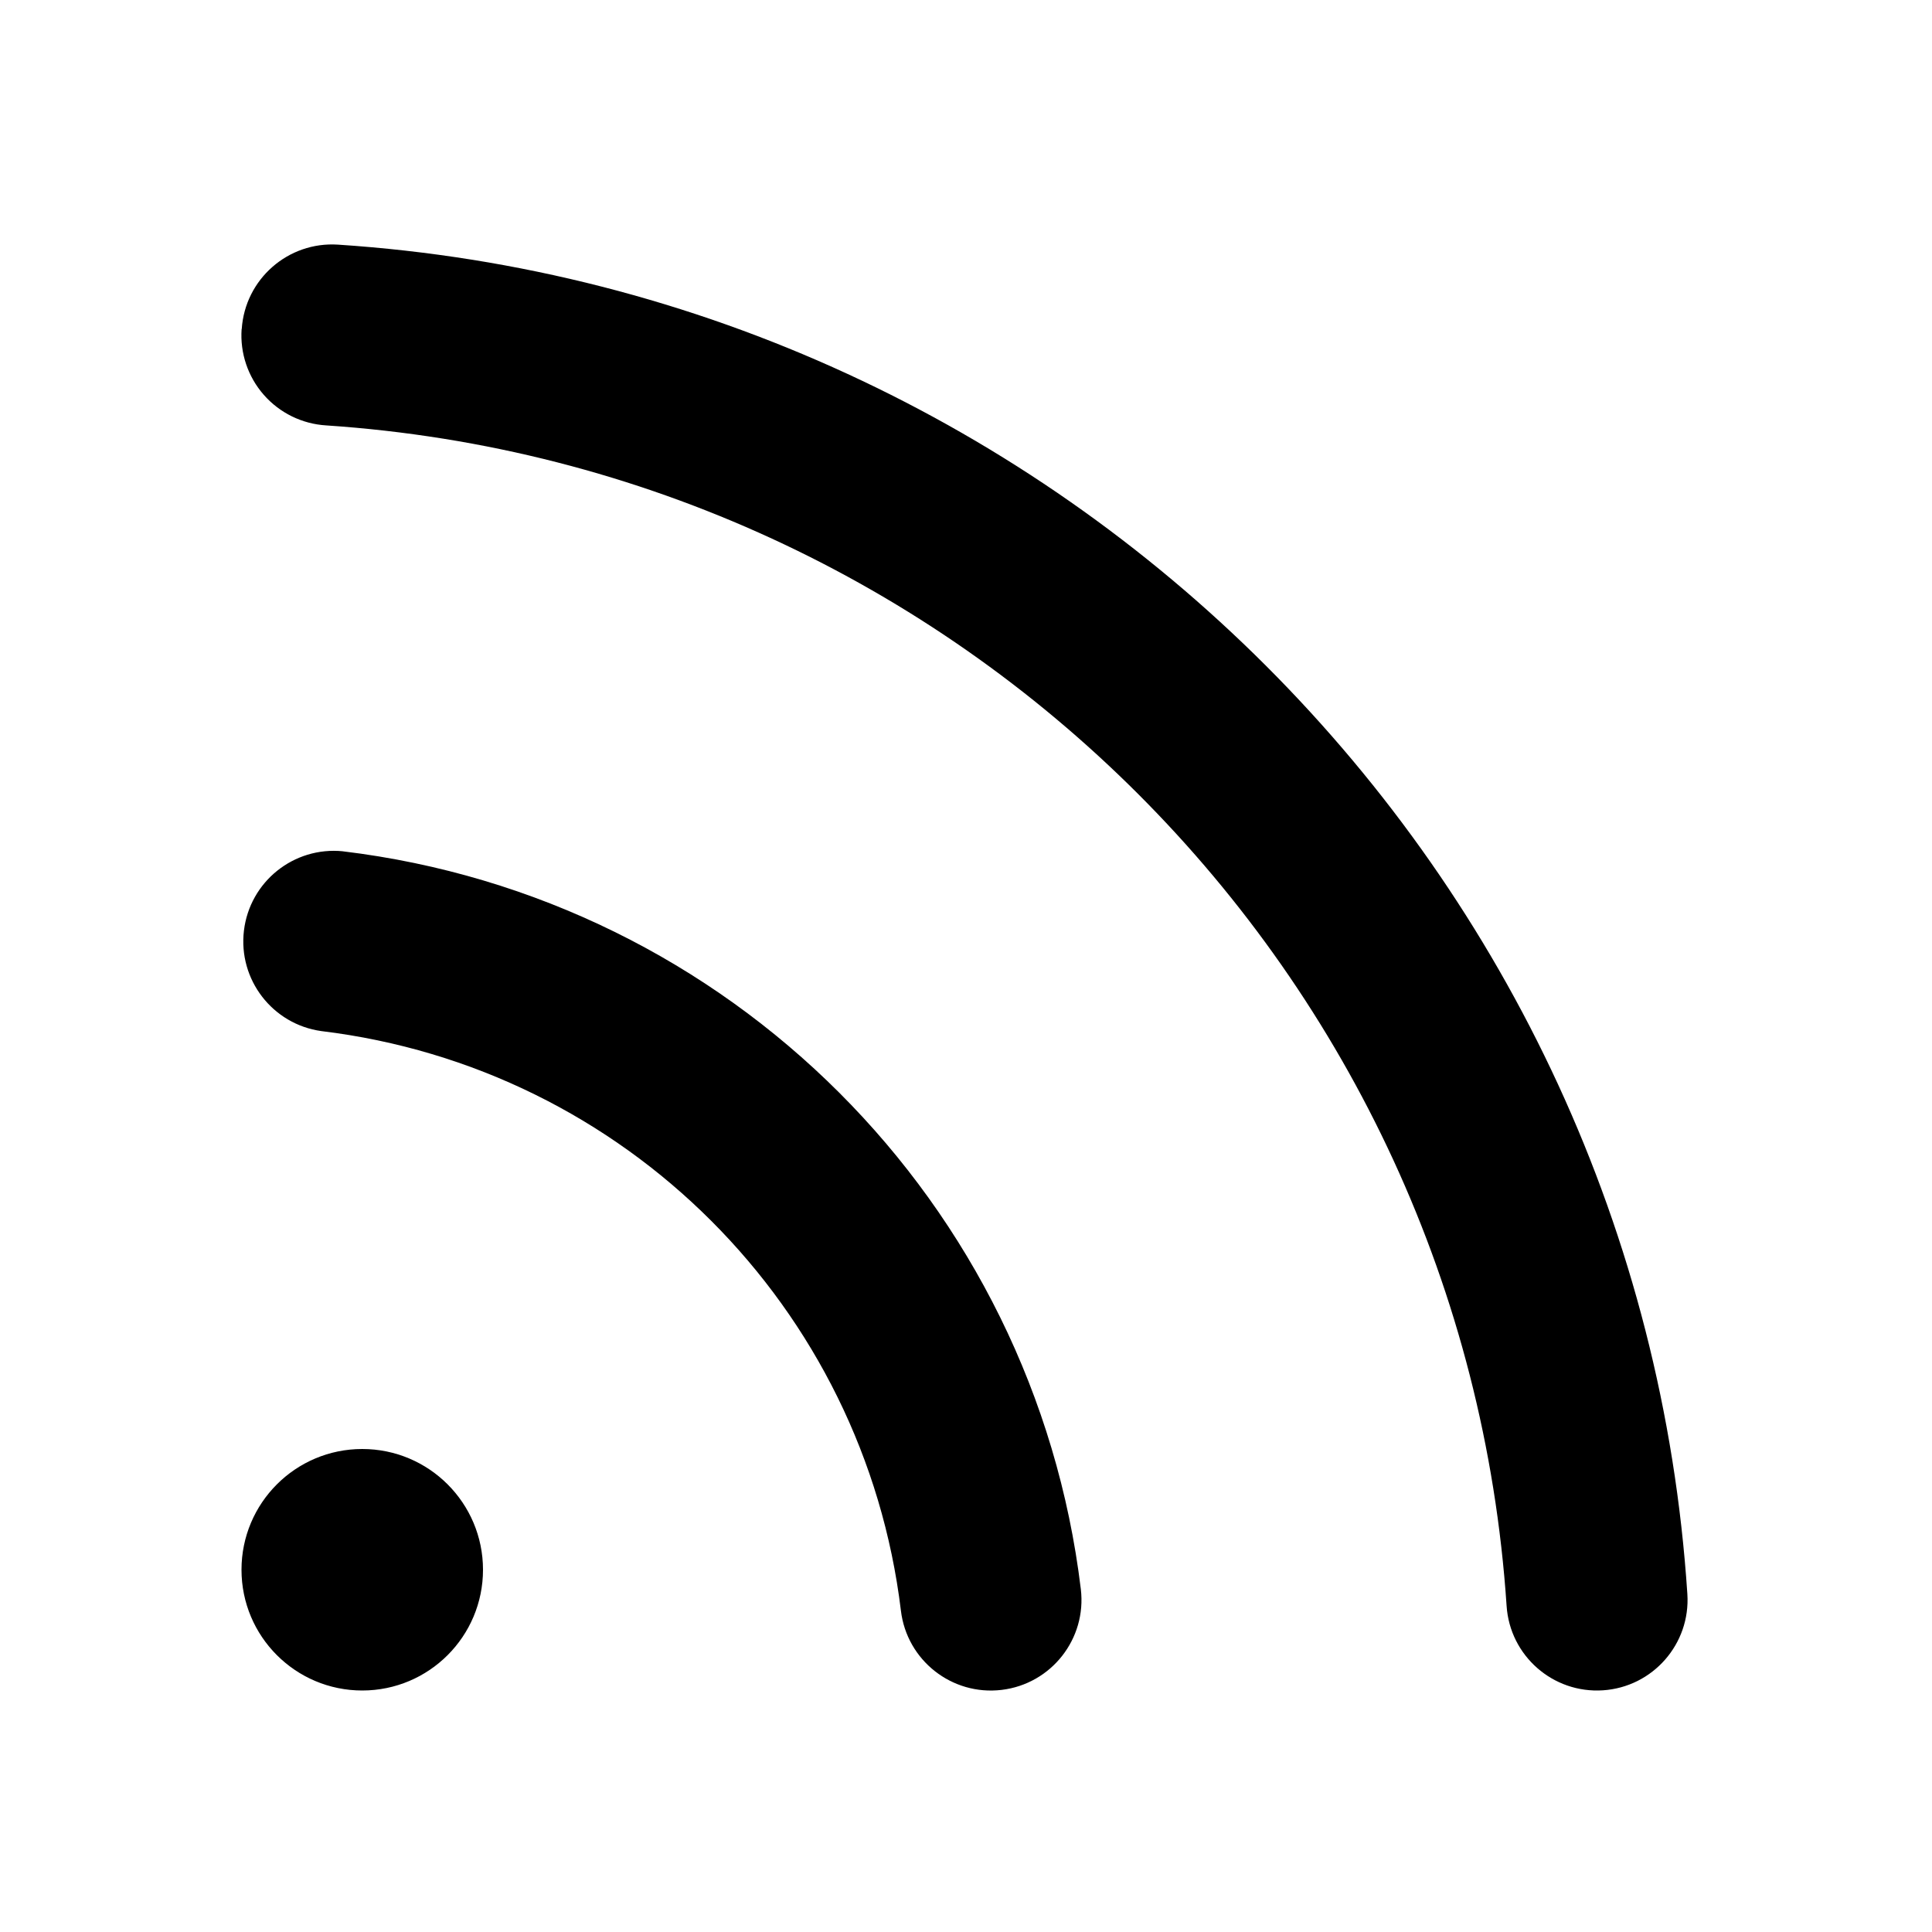
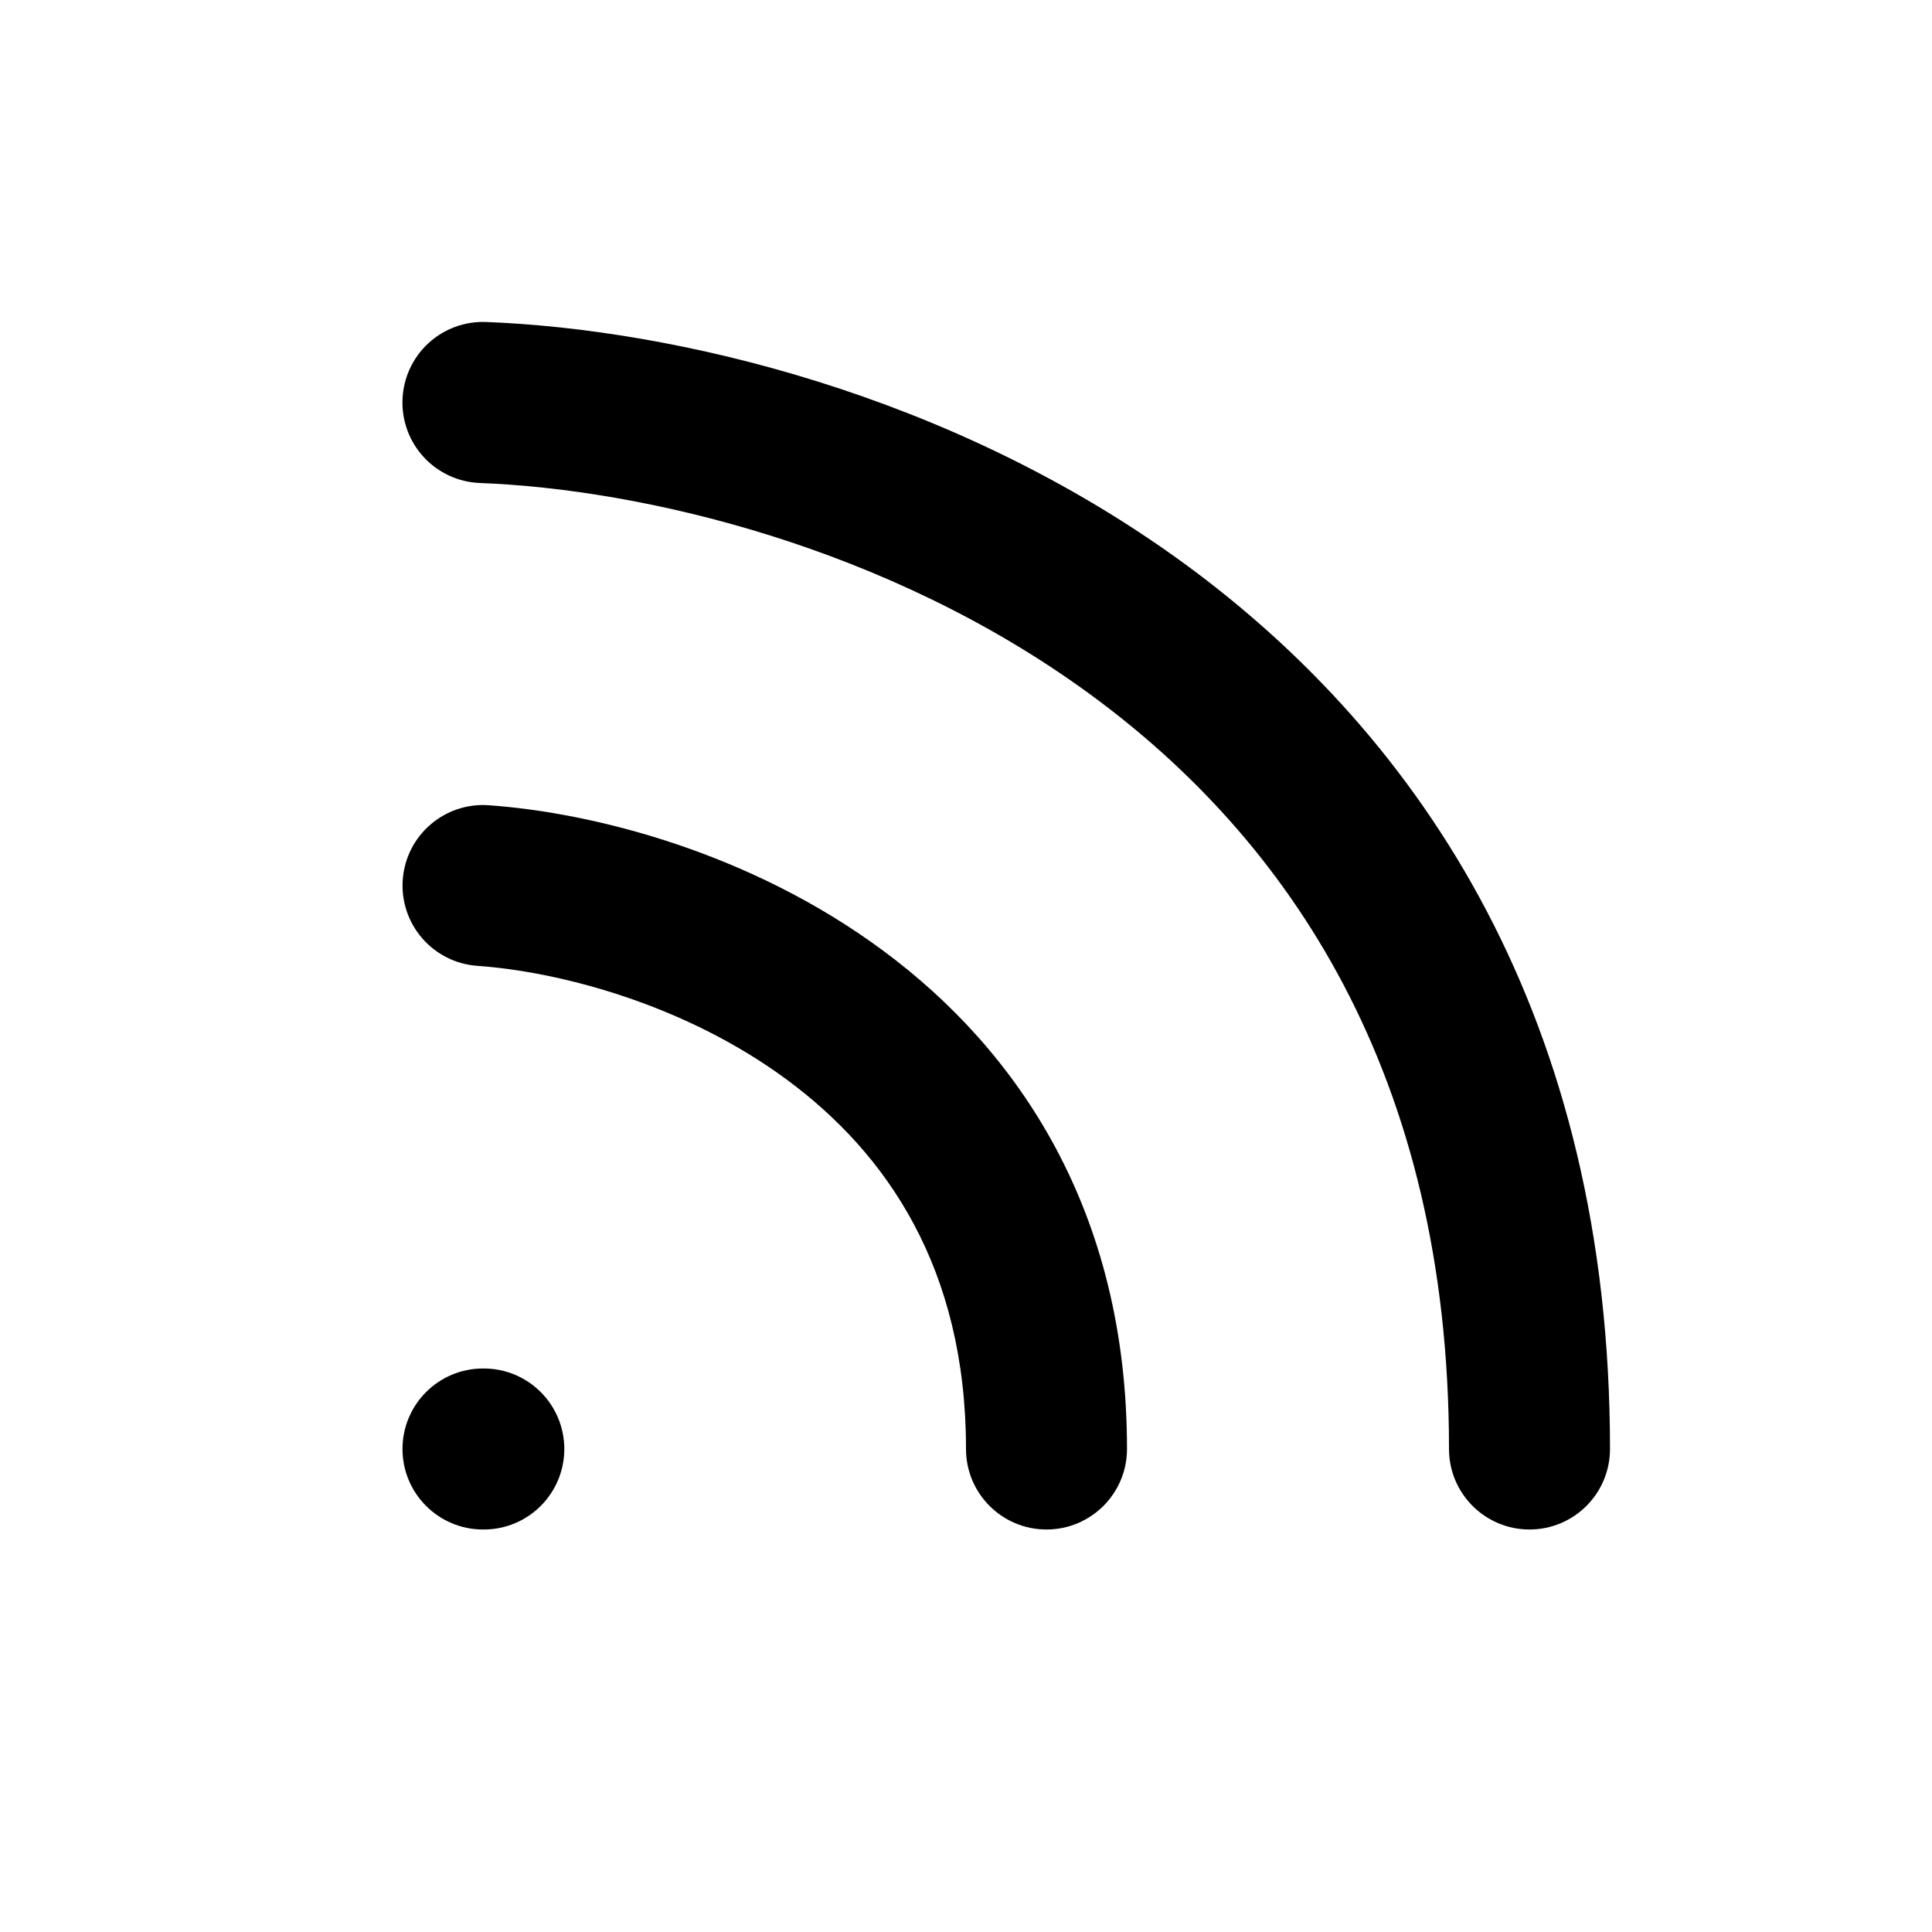
- <svg xmlns="http://www.w3.org/2000/svg" width="64" height="64" viewBox="0 0 16 16">
-   <path fill="currentColor" d="M2.002 2.725a.75.75 0 0 1 .797-.699C8.79 2.42 13.58 7.21 13.974 13.201a.75.75 0 0 1-1.497.098a10.5 10.5 0 0 0-9.776-9.776a.747.747 0 0 1-.7-.798ZM2.84 7.05h-.002a7 7 0 0 1 6.113 6.111a.75.75 0 0 1-1.49.178a5.5 5.5 0 0 0-4.8-4.8a.75.75 0 0 1 .179-1.489M2 13a1 1 0 1 1 2 0a1 1 0 0 1-2 0" />
+ <svg xmlns="http://www.w3.org/2000/svg" width="64" height="64" viewBox="0 0 24 24">
+   <g fill="currentColor">
+     <path d="M5 4.962A1 1 0 0 1 6.039 4c2.32.089 5.775.883 8.677 3.004C17.664 9.16 20 12.66 20 18a1 1 0 1 1-2 0c0-4.66-1.997-7.577-4.465-9.38C11.021 6.783 7.975 6.077 5.962 6A1 1 0 0 1 5 4.961zm.003 5.967a1 1 0 0 1 1.068-.926c1.314.093 3.257.59 4.899 1.806C12.654 13.055 14 15.049 14 18a1 1 0 1 1-2 0c0-2.248-.987-3.671-2.22-4.584c-1.274-.943-2.831-1.346-3.851-1.418a1 1 0 0 1-.926-1.07zM5 18a1 1 0 0 1 1-1h.01a1 1 0 1 1 0 2H6a1 1 0 0 1-1-1z" />
+   </g>
</svg>
